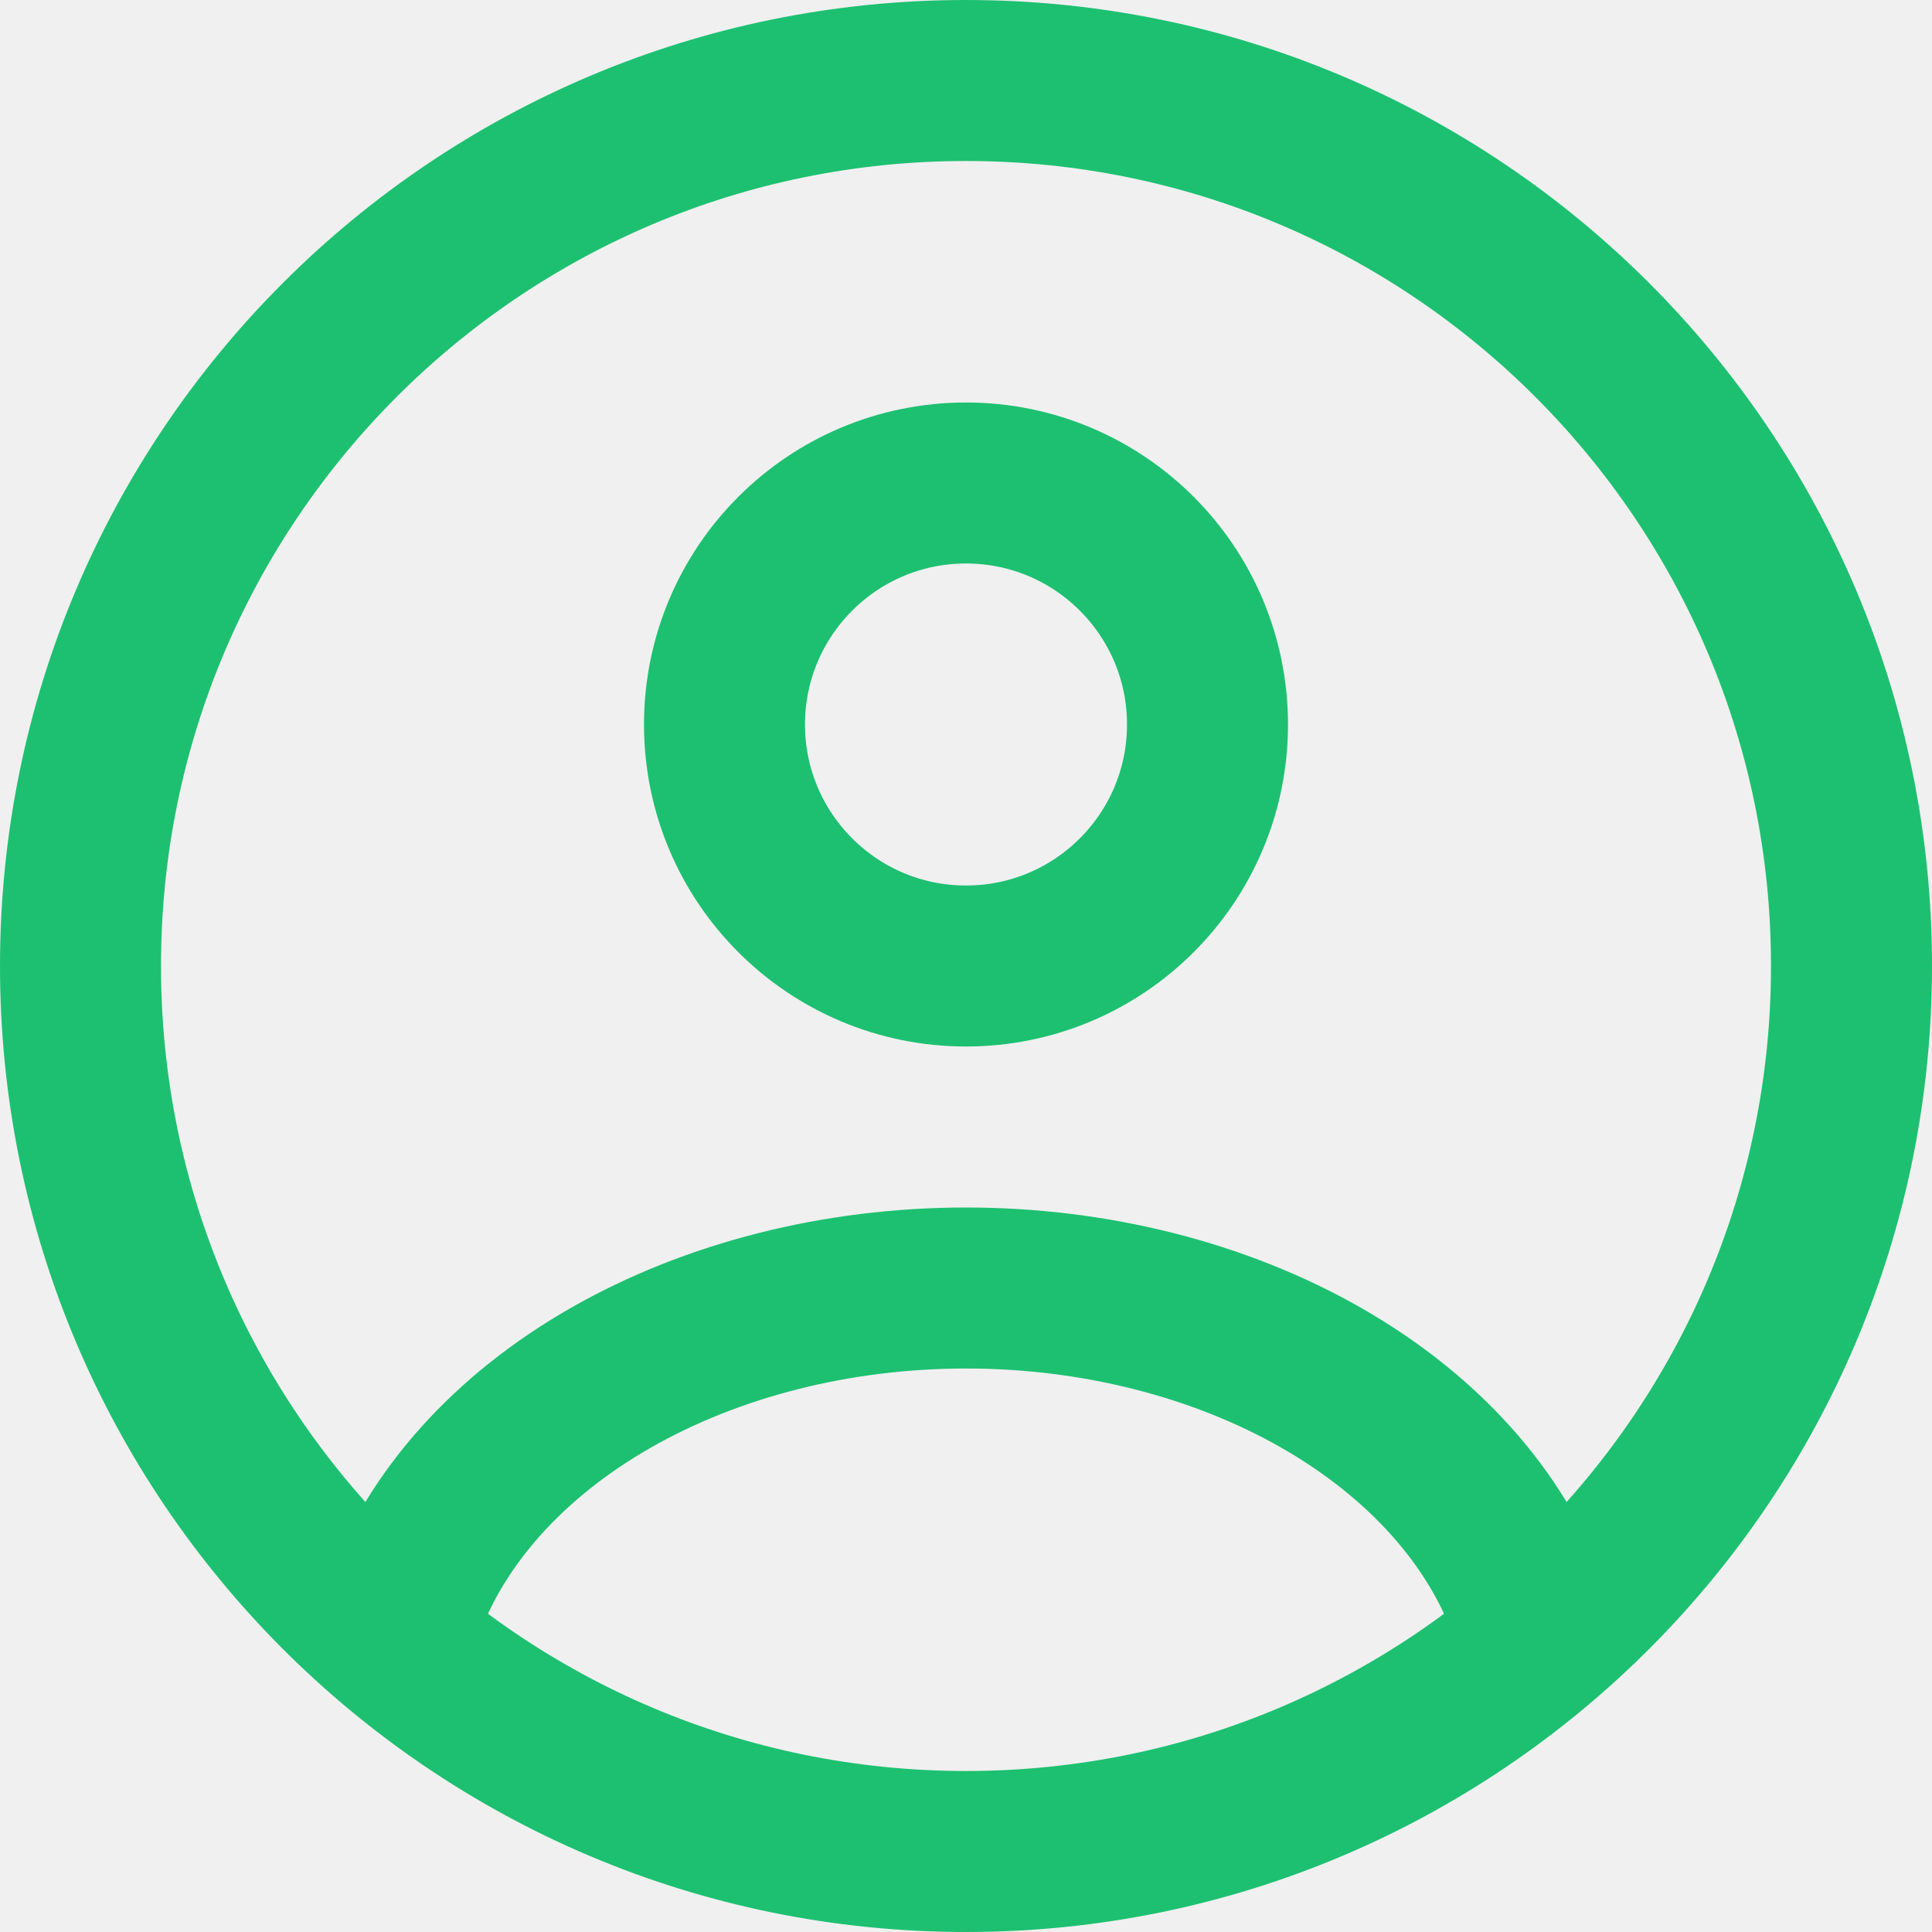
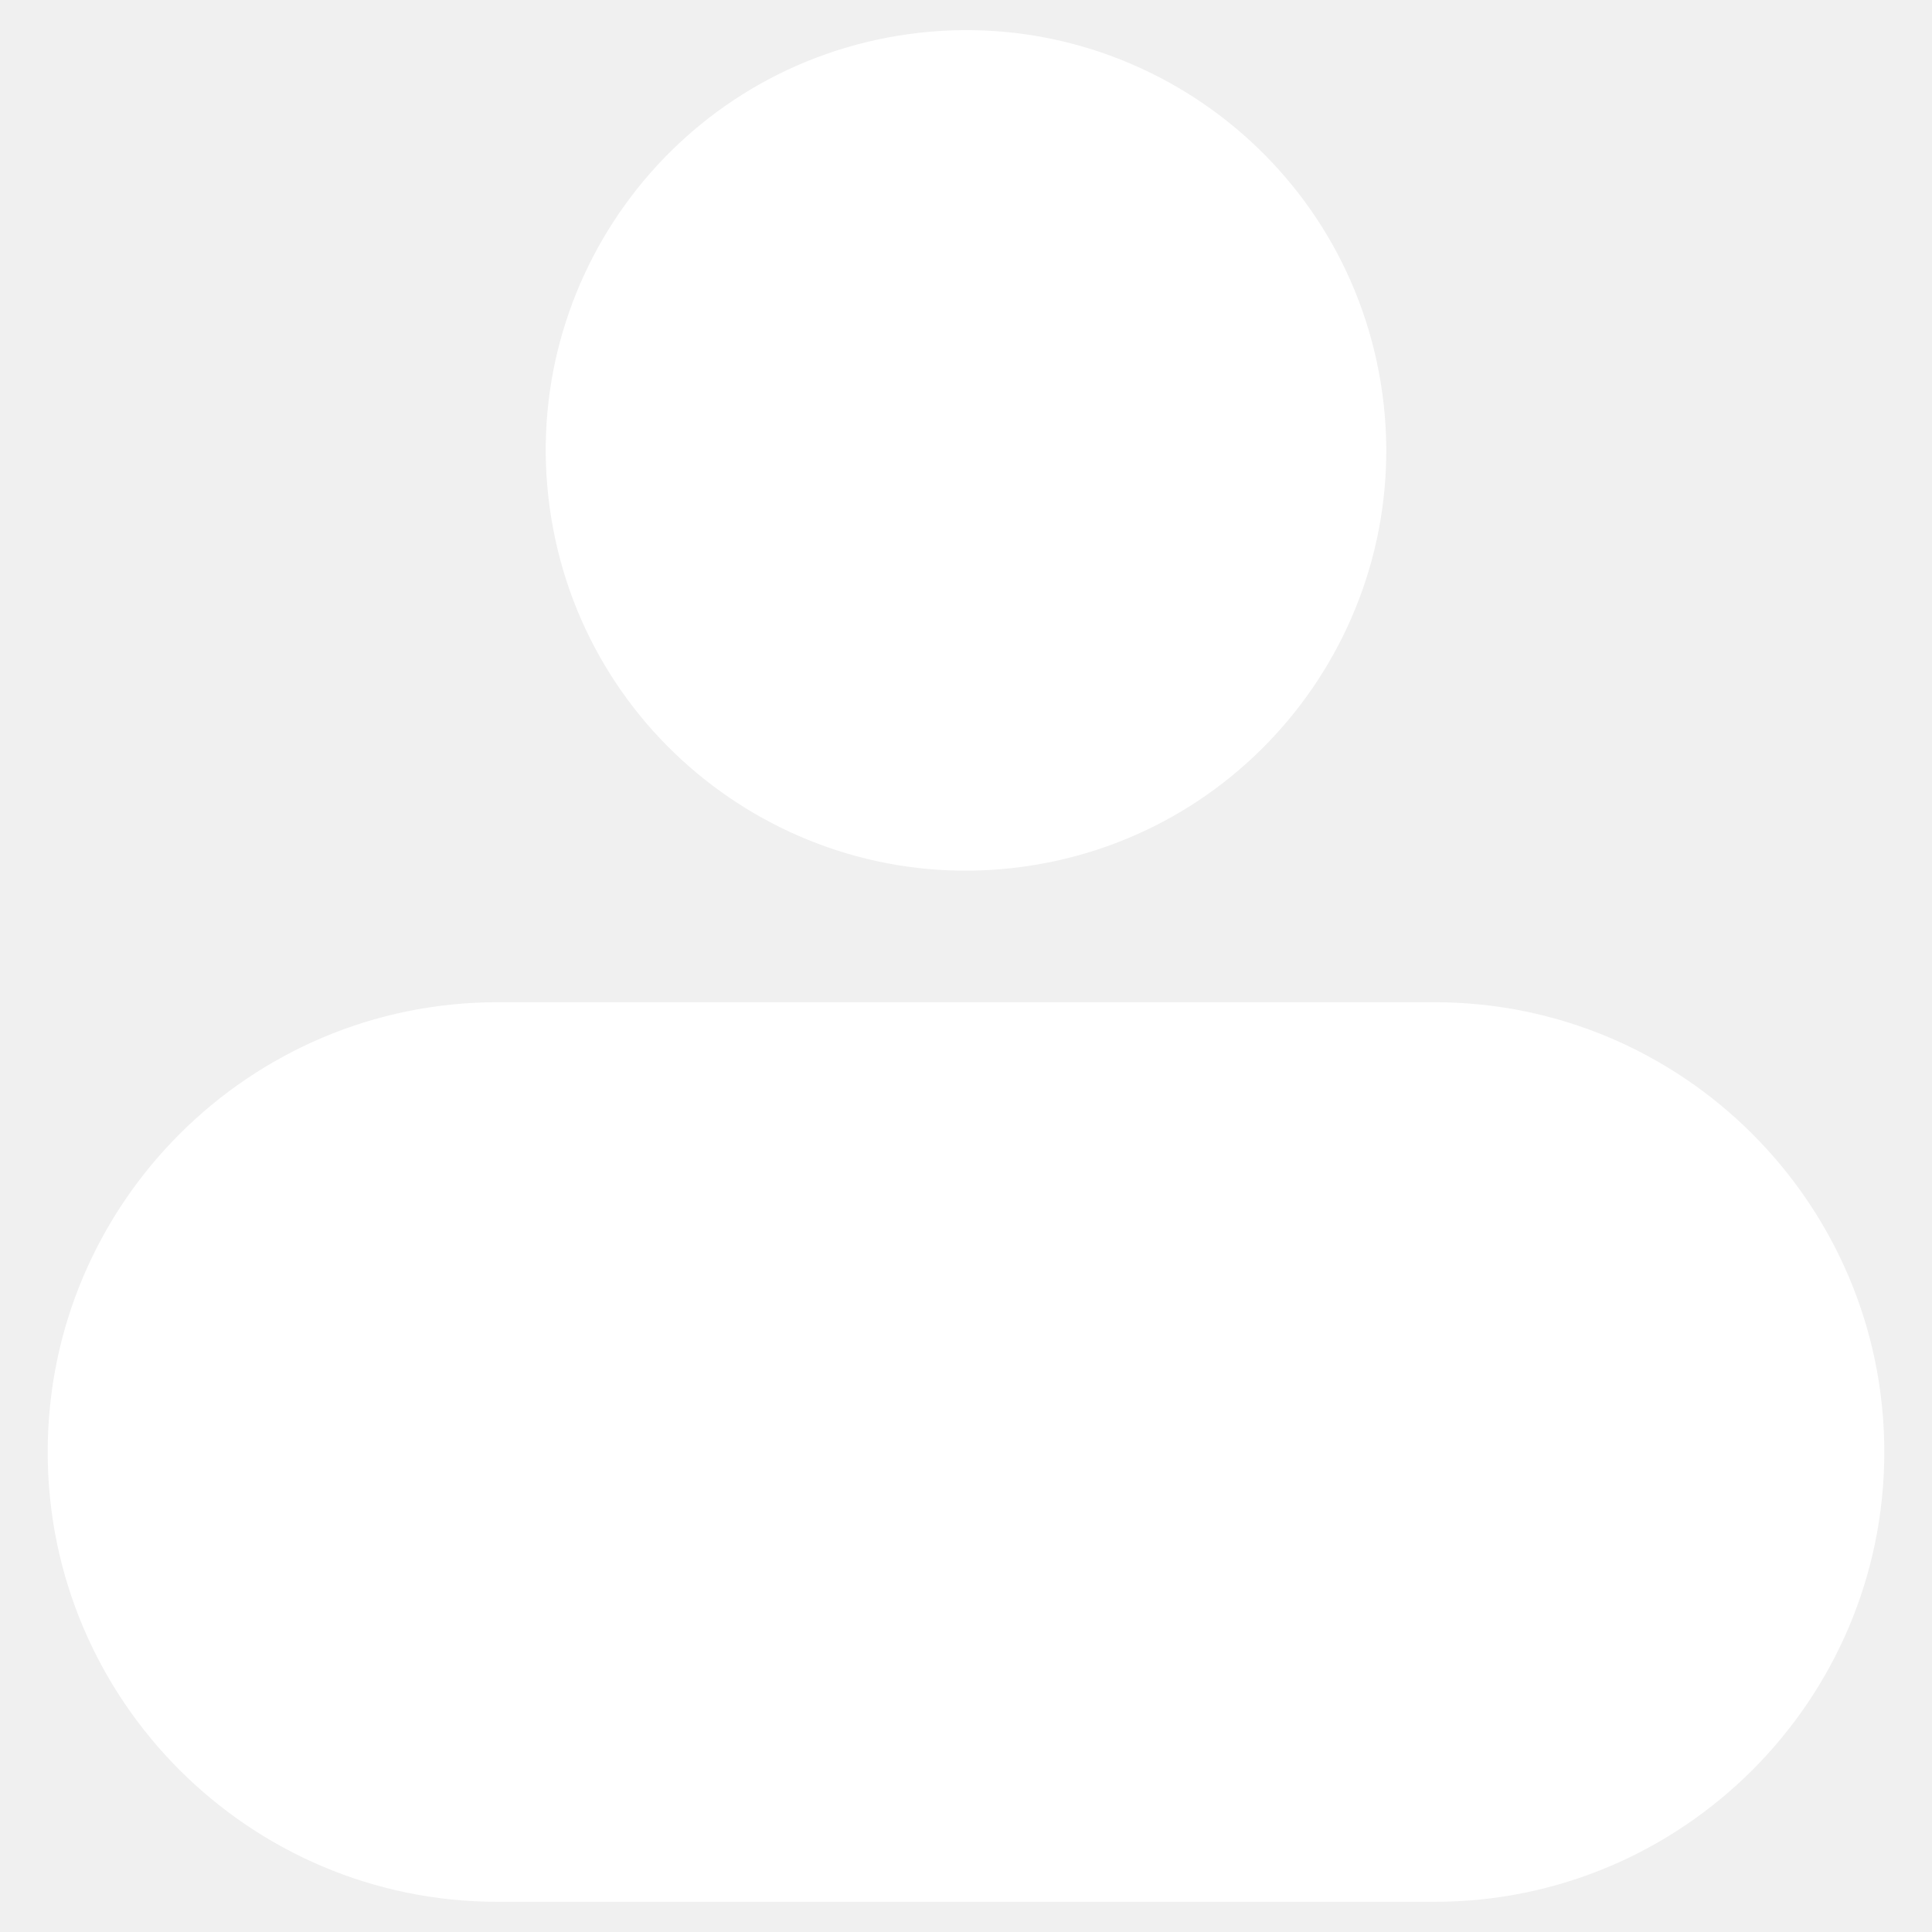
- <svg xmlns="http://www.w3.org/2000/svg" width="24" height="24" viewBox="0 0 24 24" fill="none">
-   <circle cx="12" cy="9" r="3" stroke="#1DC071" stroke-width="2" stroke-linecap="round" />
-   <circle cx="12" cy="12" r="11" stroke="#1DC071" stroke-width="2" />
-   <path d="M19 20C18.587 18.852 17.677 17.838 16.412 17.115C15.146 16.392 13.595 16 12 16C10.405 16 8.854 16.392 7.588 17.115C6.323 17.838 5.413 18.852 5 20" stroke="#1DC071" stroke-width="2" stroke-linecap="round" />
+ <svg xmlns="http://www.w3.org/2000/svg" enable-background="new 0 0 32 32" viewBox="0 0 32 32" id="profile">
+   <circle cx="16" cy="7.46" r="6.96" transform="rotate(-9.217 16 7.46)" fill="#ffffff" />
+   <path d="M0.79,24.05C0.79,28.16,4.13,31.5,8.24,31.5h15.52c4.11,0,7.45-3.34,7.45-7.45s-3.34-7.45-7.45-7.45H8.24C4.13,16.6,0.79,19.94,0.79,24.05z" fill="#ffffff" />
</svg>
